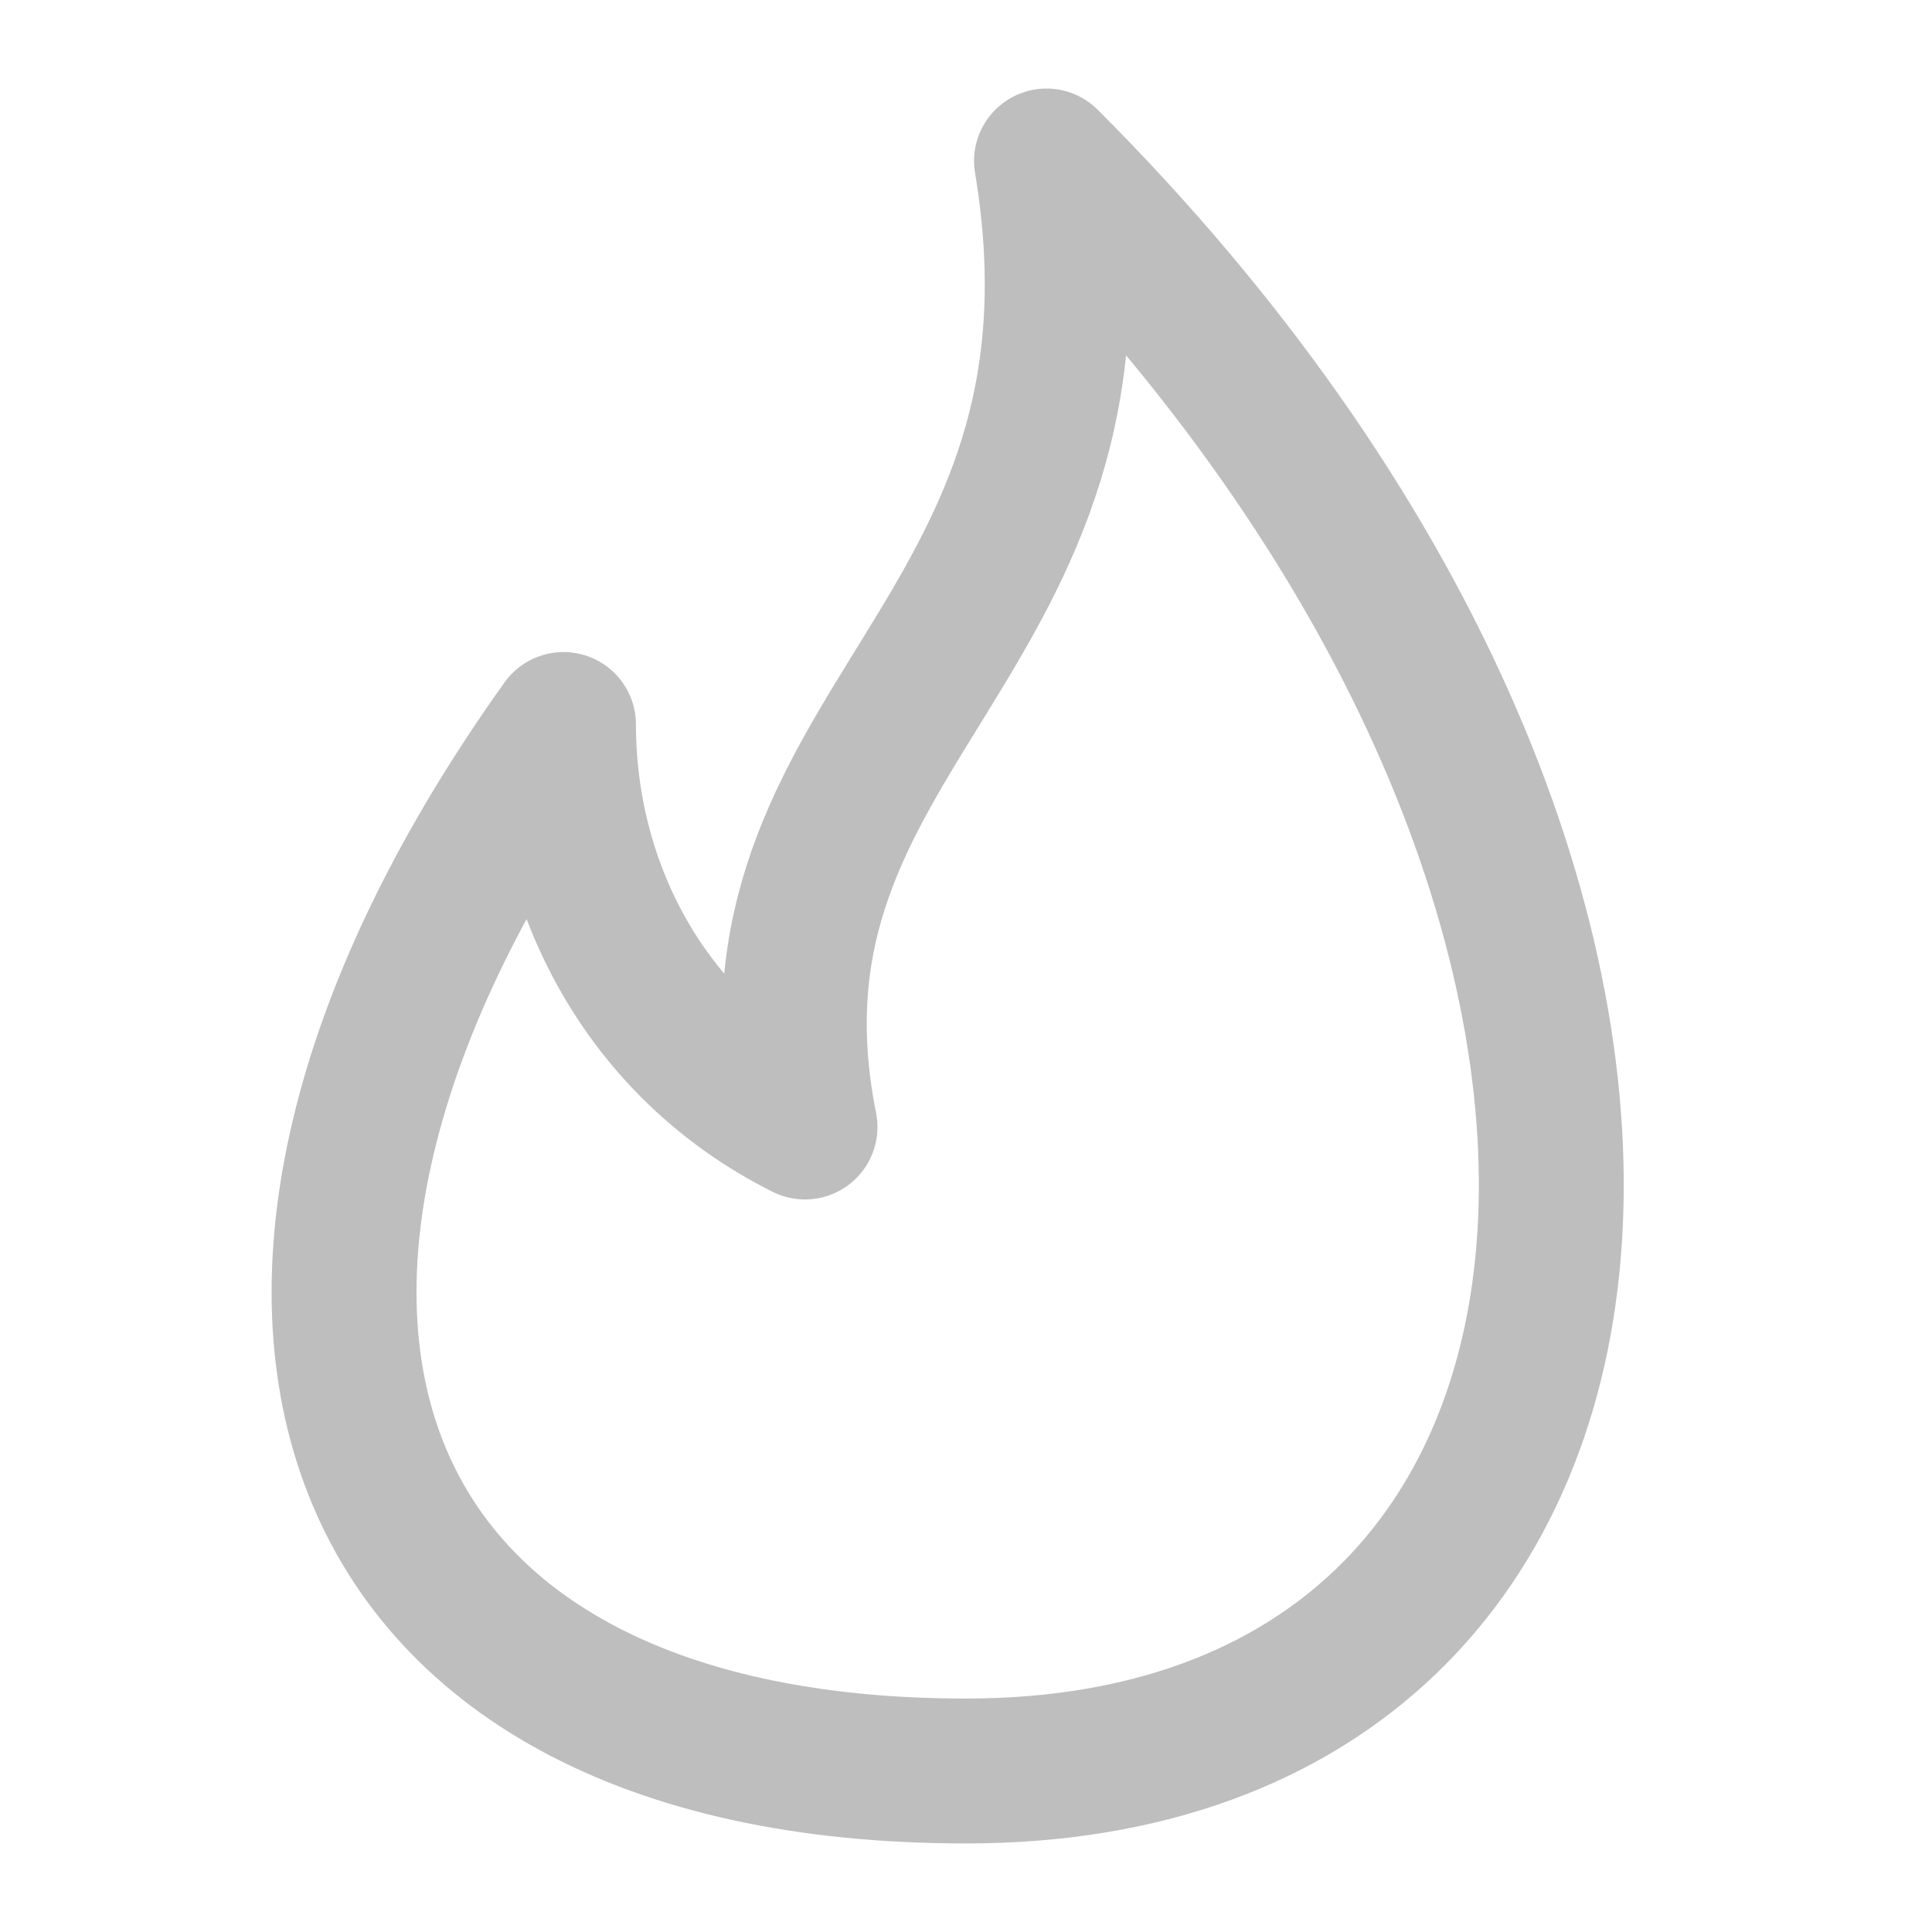
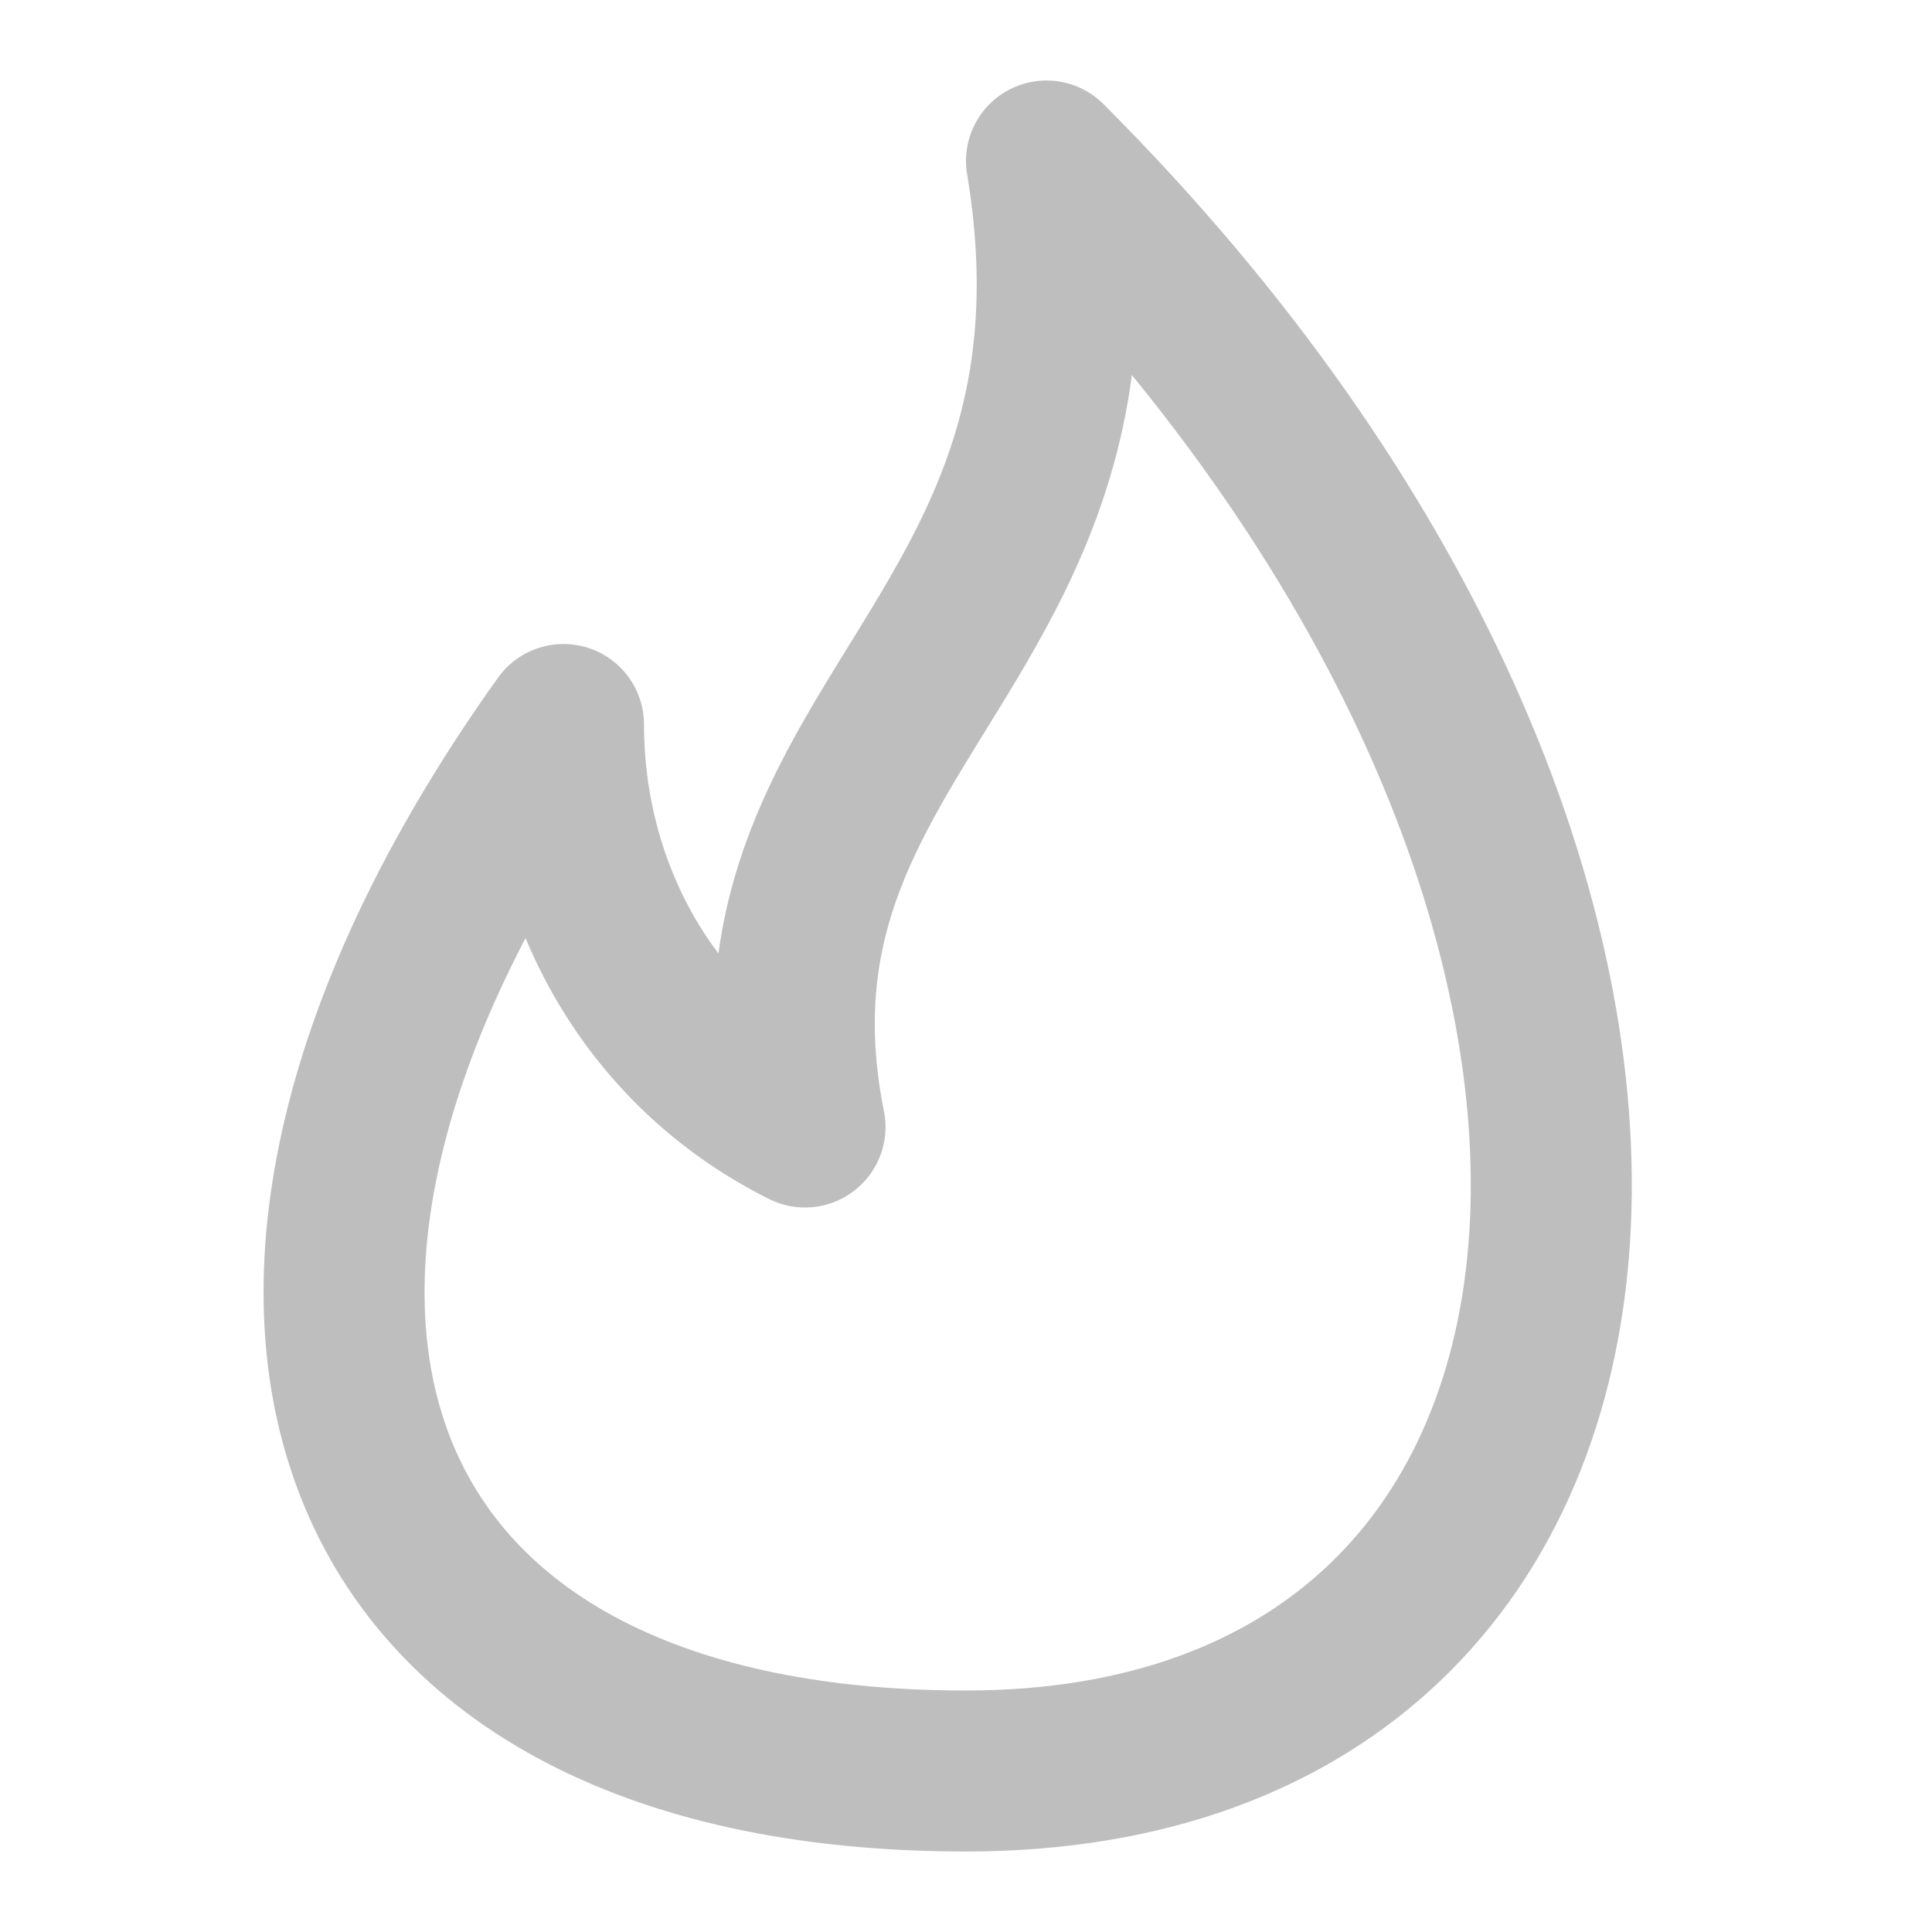
<svg xmlns="http://www.w3.org/2000/svg" width="24" height="24" viewBox="0 0 24 24">
-   <g fill="none" stroke="#bebebe" stroke-width="1.8" stroke-linecap="round" stroke-linejoin="round">
+   <g fill="none" stroke="#bebebe" stroke-width="2" stroke-linecap="round" stroke-linejoin="round">
    <path d="M13 2c1 6-4 7-3 12-2-1-3-3-3-5-5 7-3 13 5 13 9 0 10-11 1-20z" />
  </g>
</svg>
